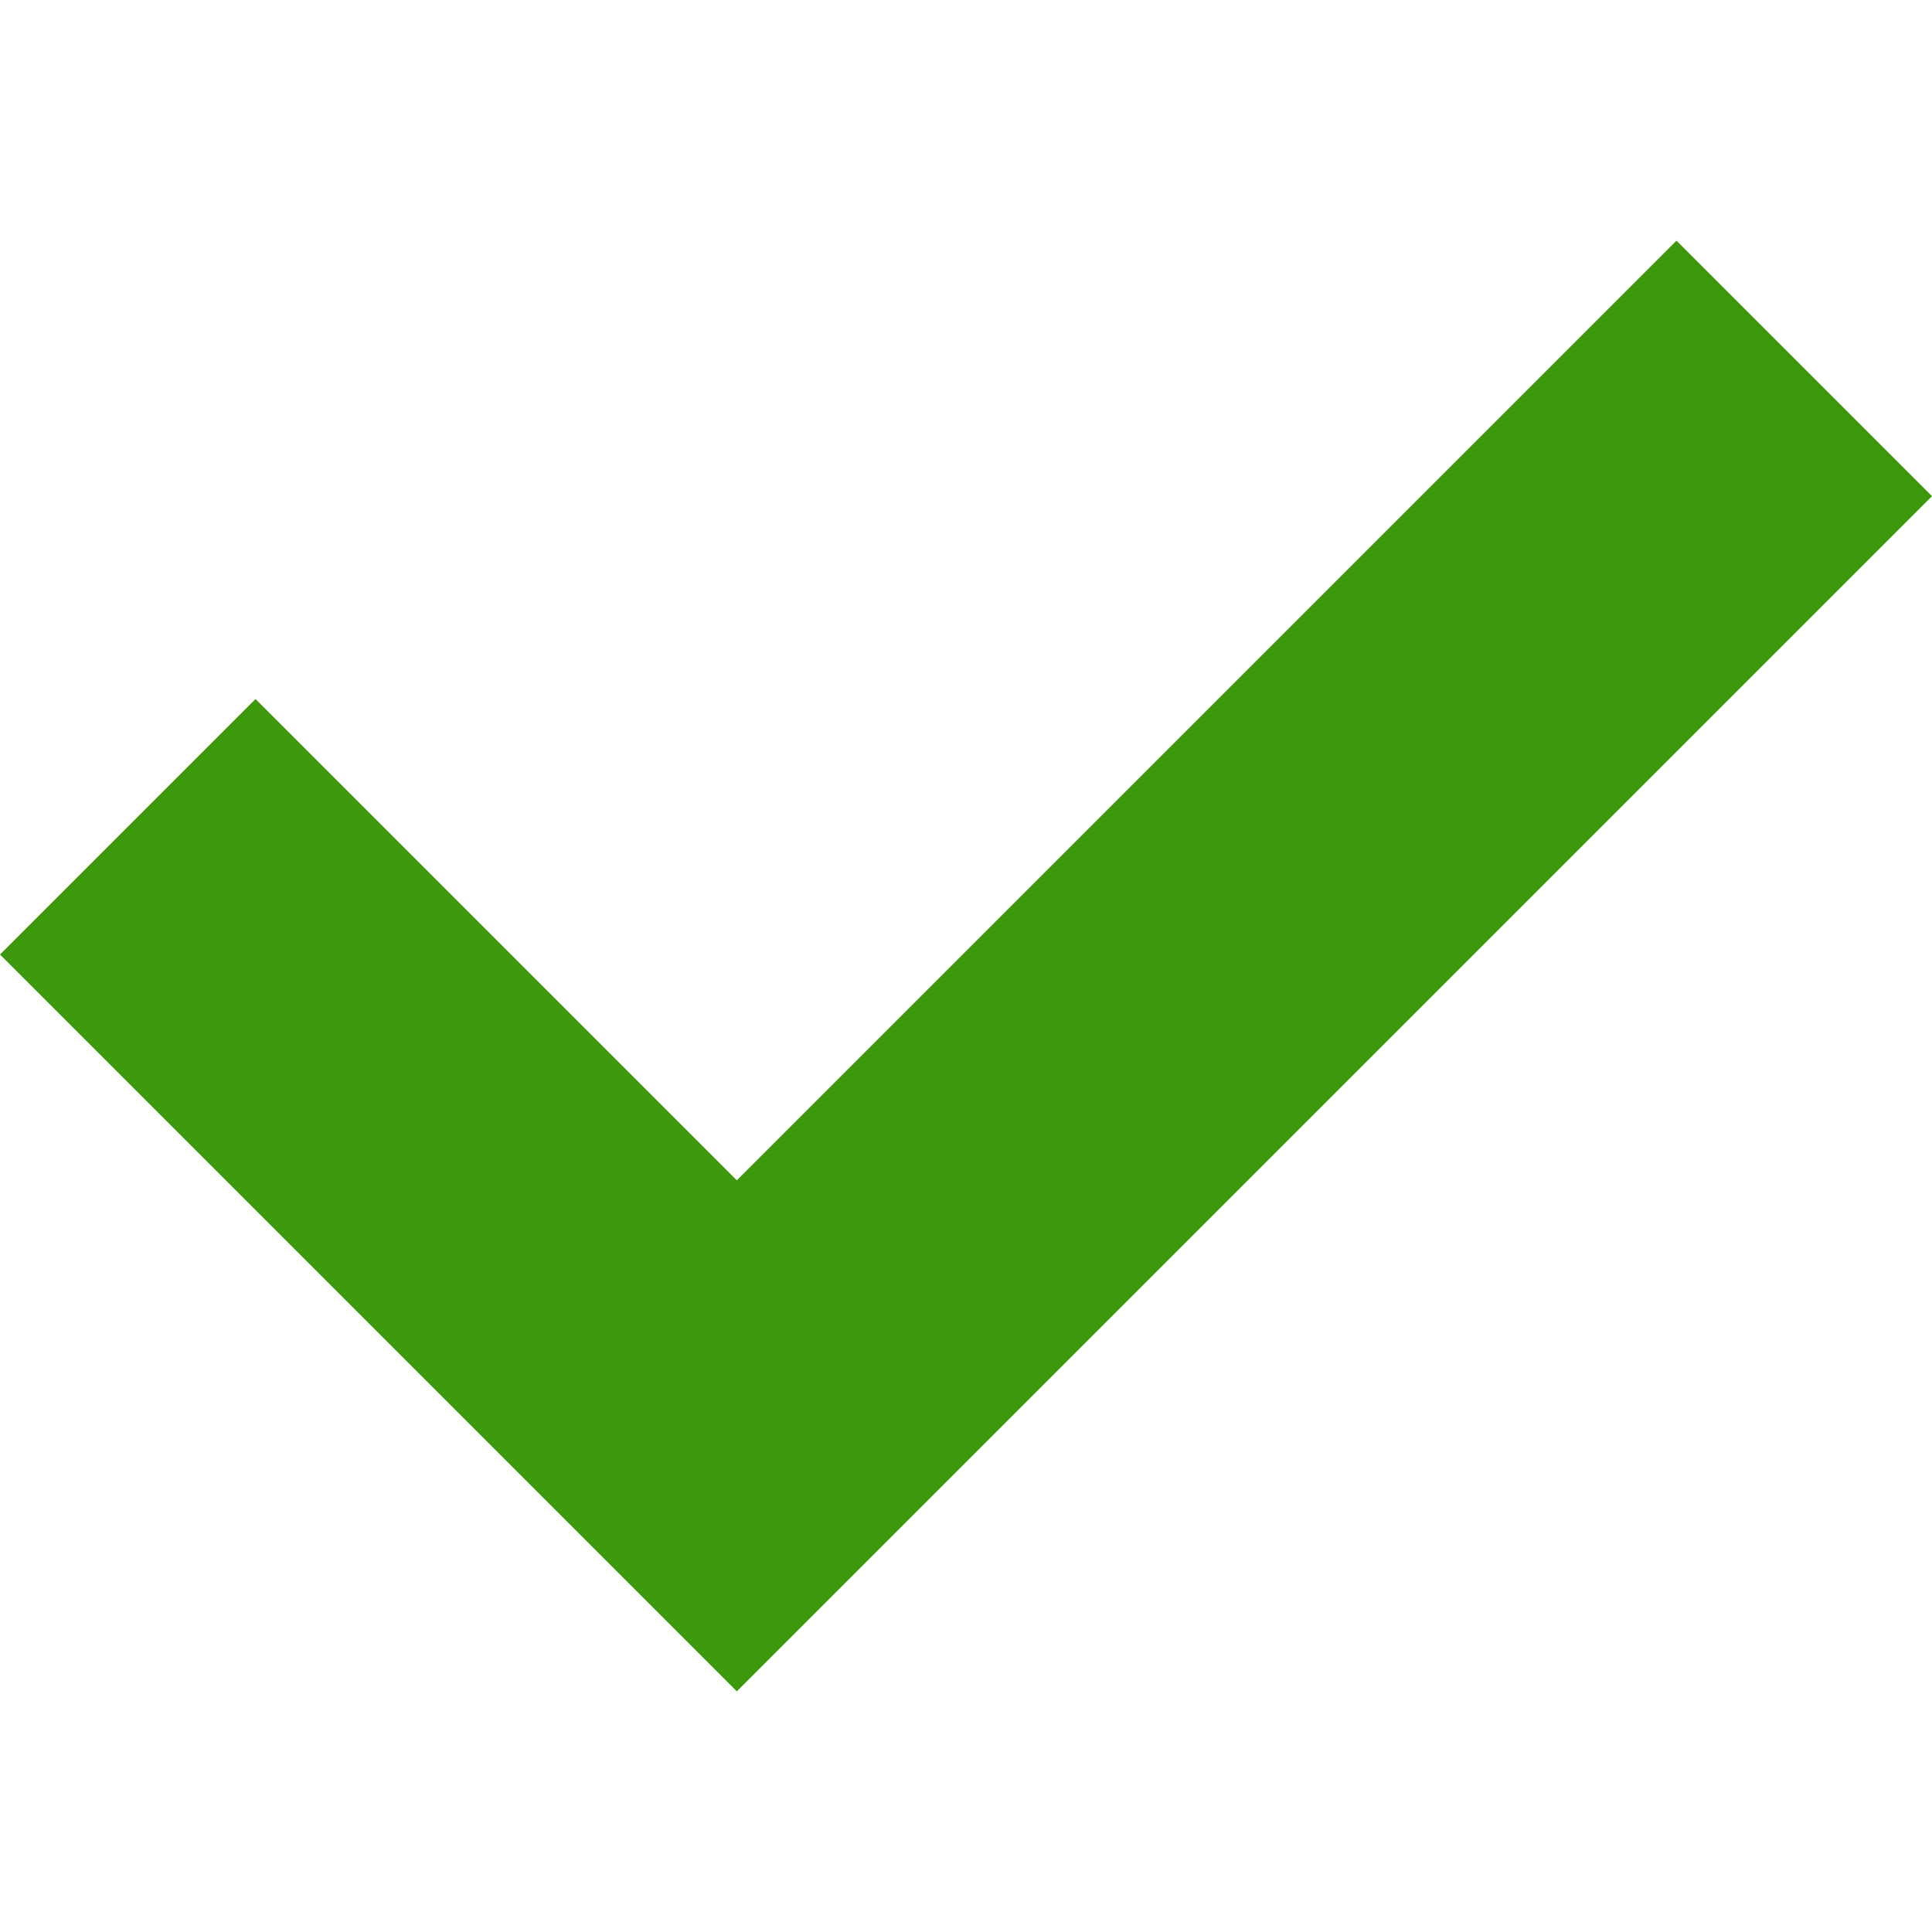
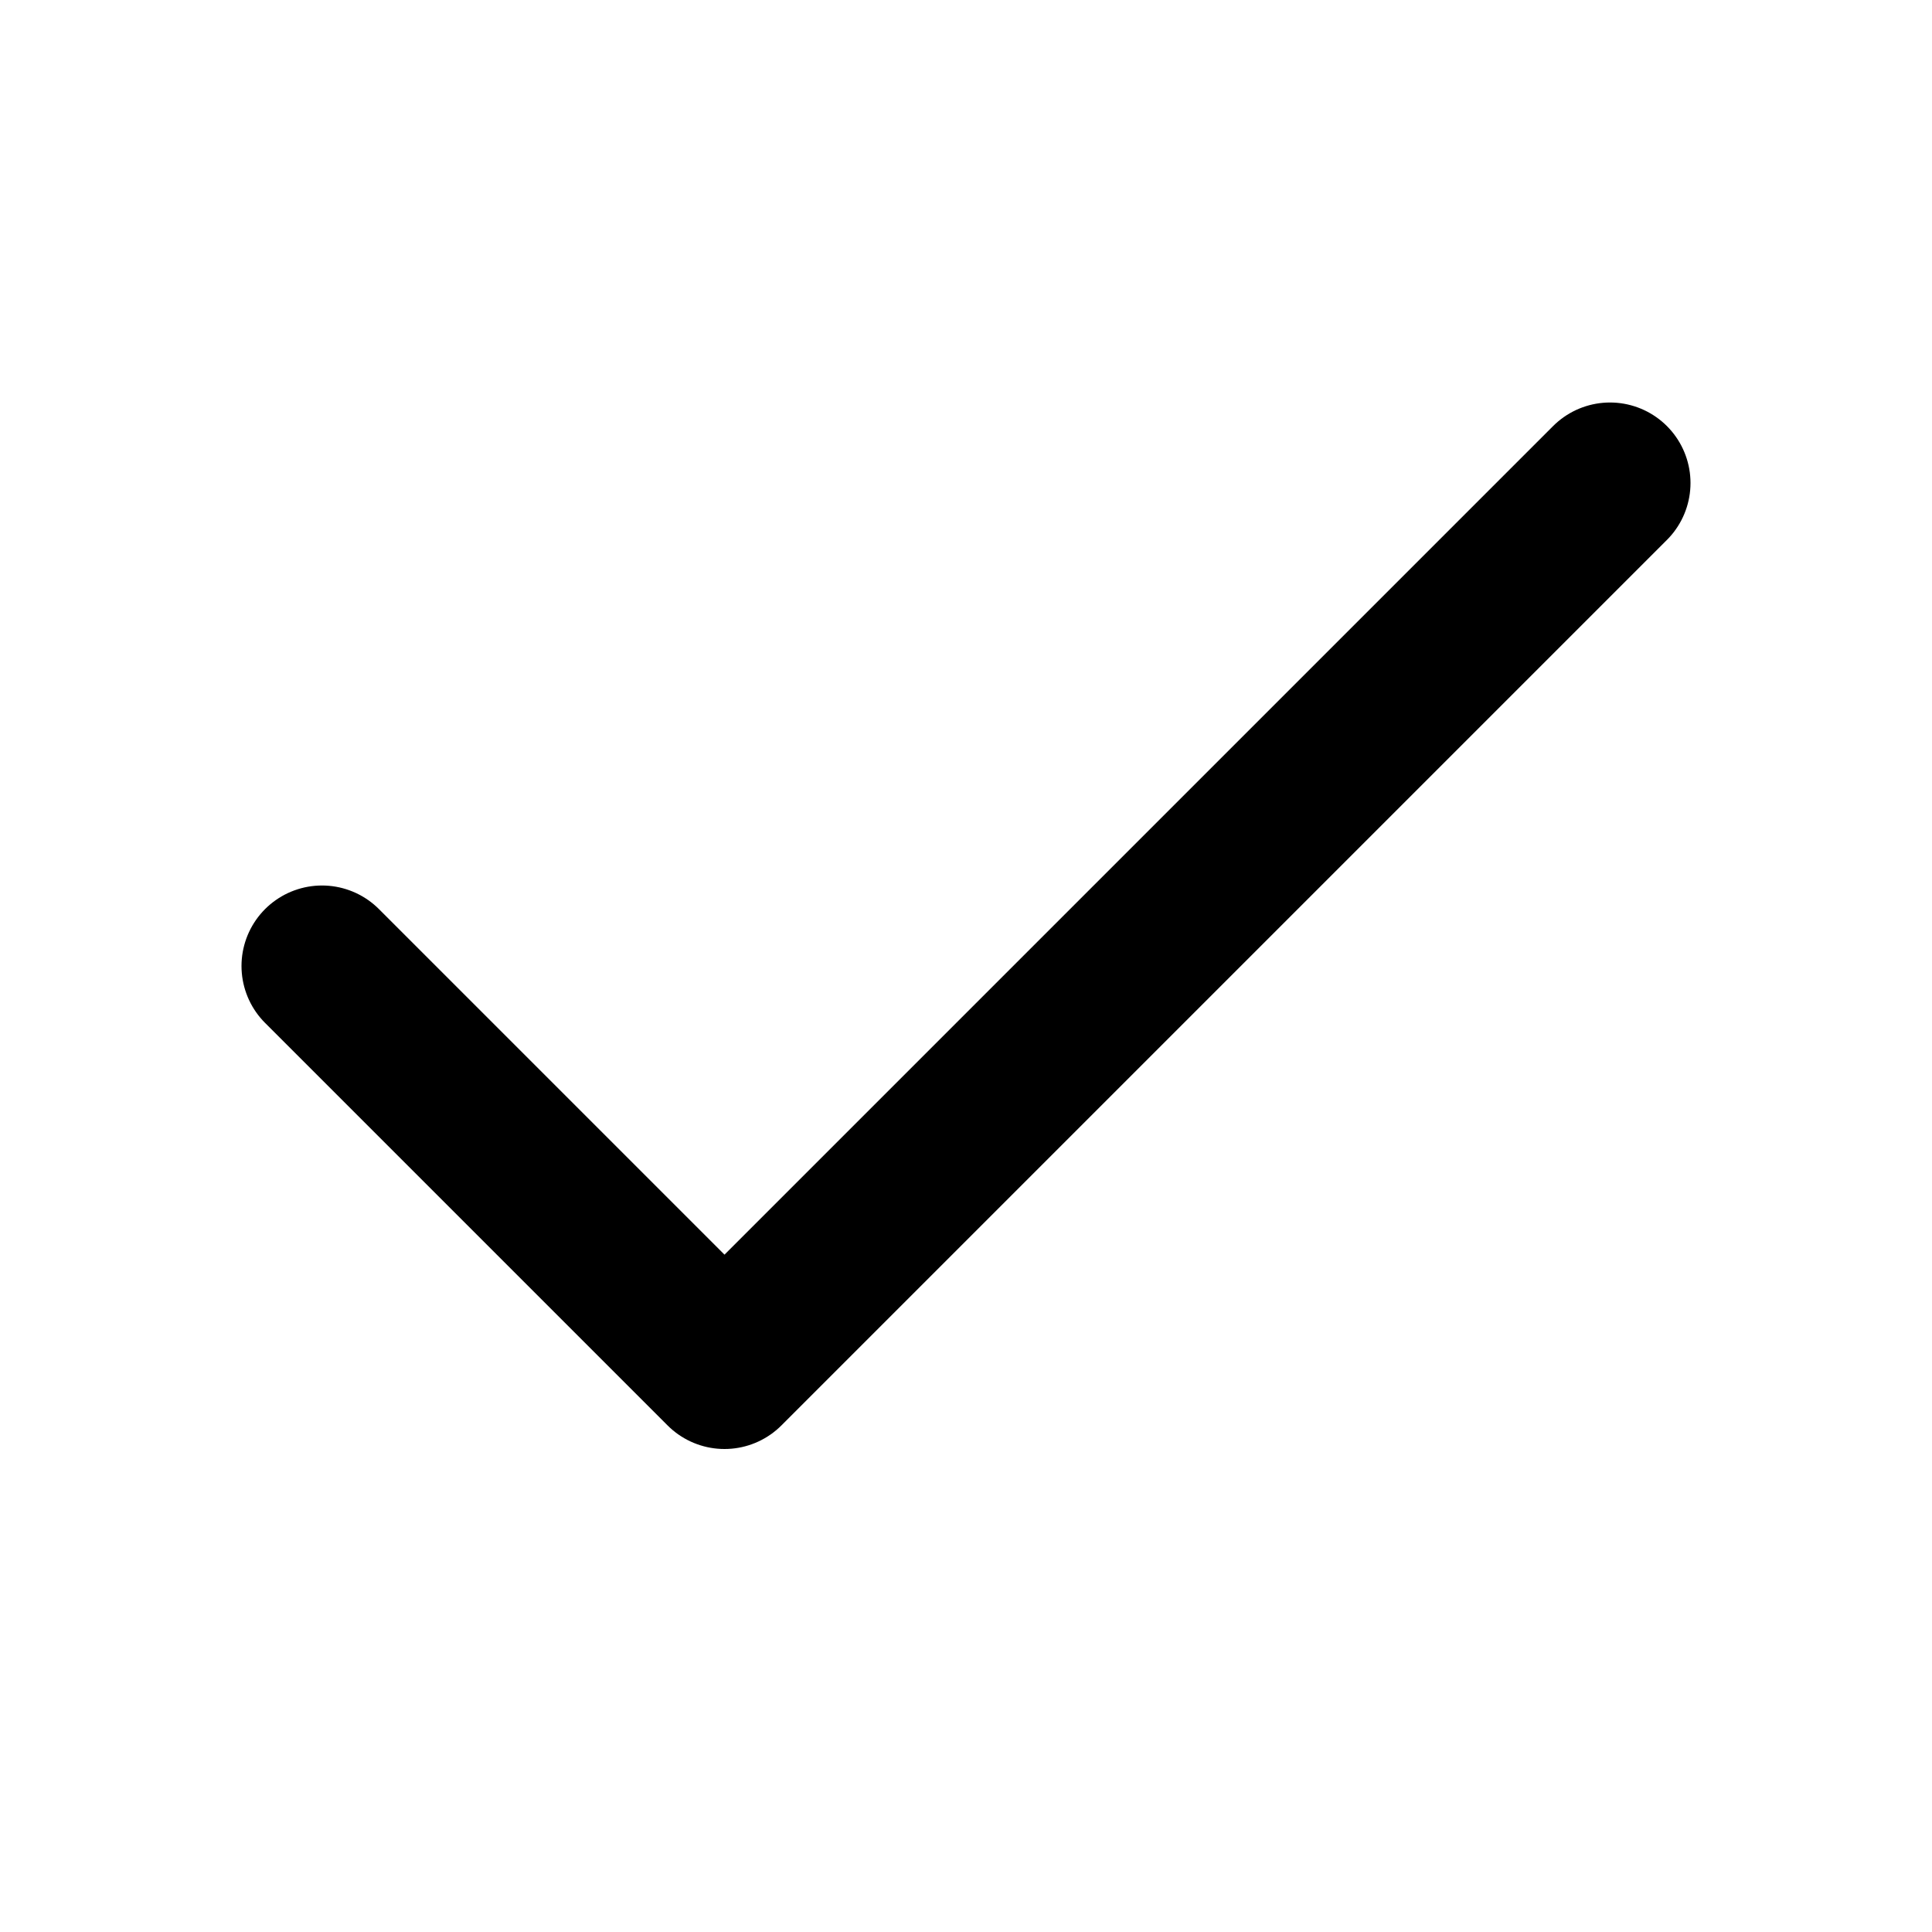
- <svg xmlns="http://www.w3.org/2000/svg" xmlns:xlink="http://www.w3.org/1999/xlink" version="1.1" preserveAspectRatio="xMidYMid meet" viewBox="0 0 640 640" width="640" height="640">
-   <defs>
-     <path d="M640 164.36L244.08 560.28L0 316.2L84.64 231.56L244.08 391L555.36 79.72L640 164.36Z" id="eE4BzlG5O" />
-   </defs>
-   <g>
-     <g>
-       <g>
-         <use xlink:href="#eE4BzlG5O" opacity="1" fill="#3d980c" fill-opacity="1" />
-         <g>
-           <use xlink:href="#eE4BzlG5O" opacity="1" fill-opacity="0" stroke="#140909" stroke-width="1" stroke-opacity="0" />
-         </g>
-       </g>
-     </g>
-   </g>
+ <svg xmlns="http://www.w3.org/2000/svg" width="24" height="24" viewBox="0 0 24 24" fill="none" stroke="currentColor" stroke-width="2" stroke-linecap="round" stroke-linejoin="round" class="feather feather-check">
+   <polyline points="20 6 9 17 4 12" />
</svg>
